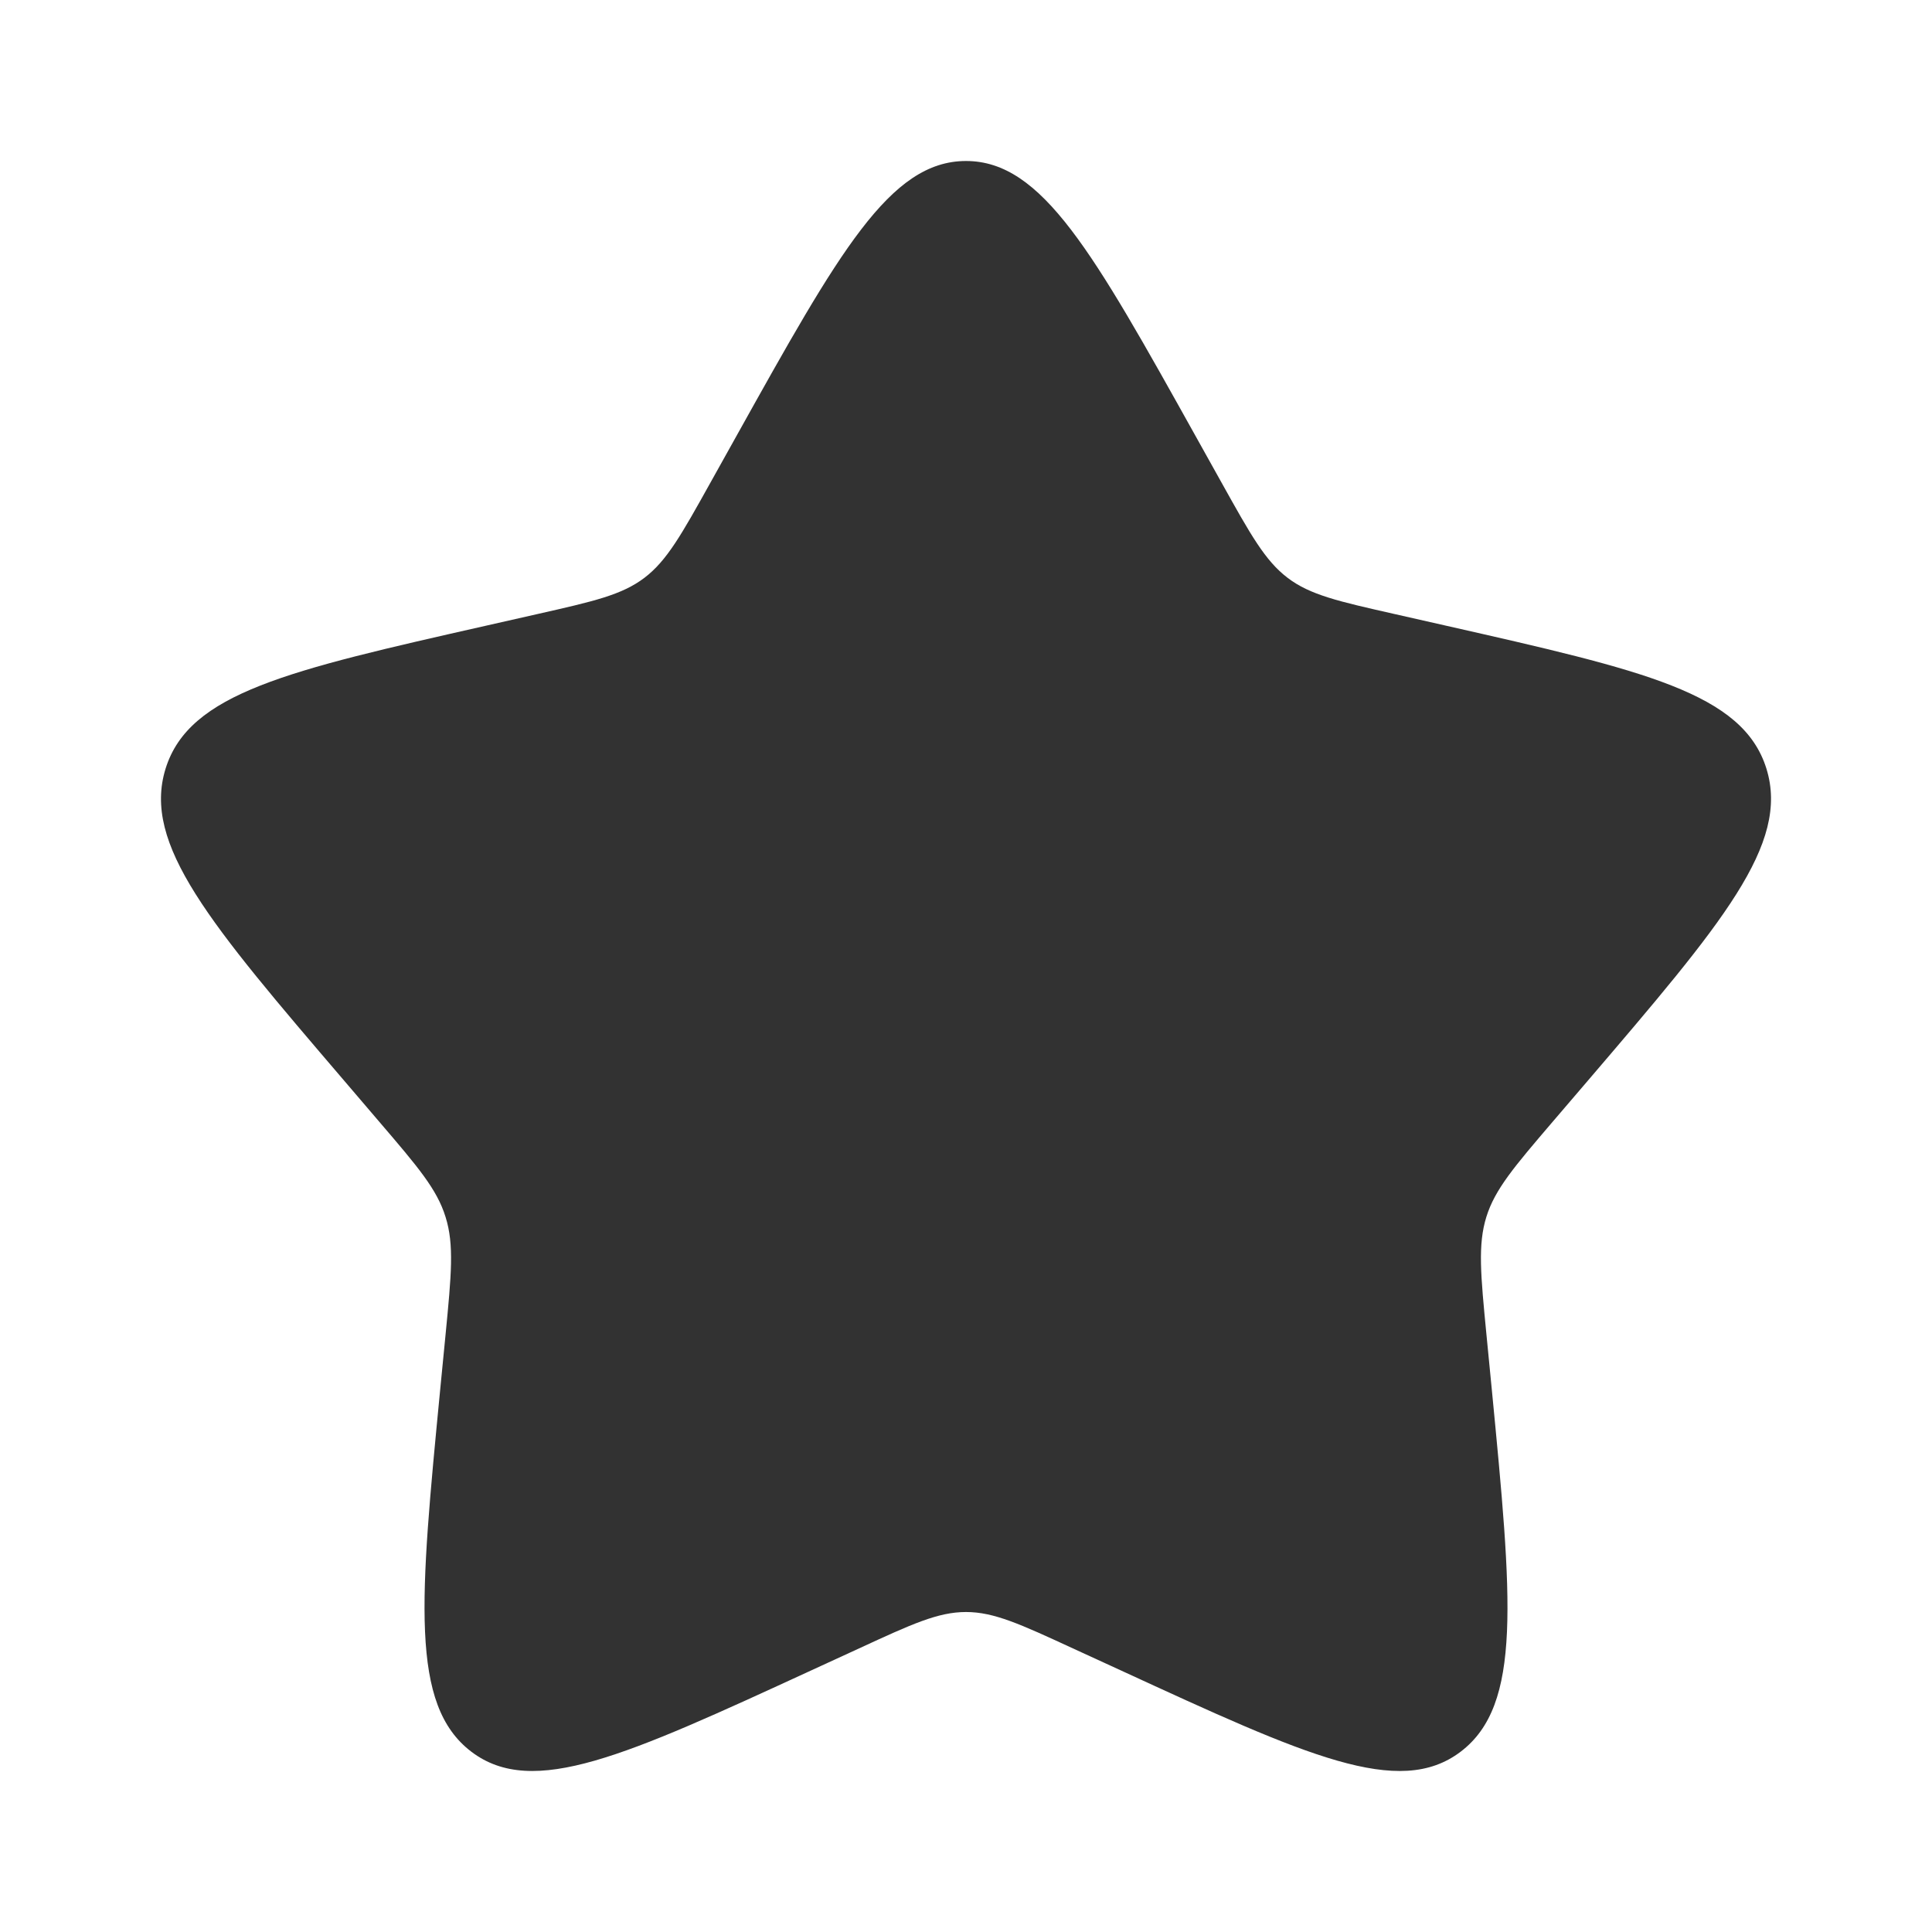
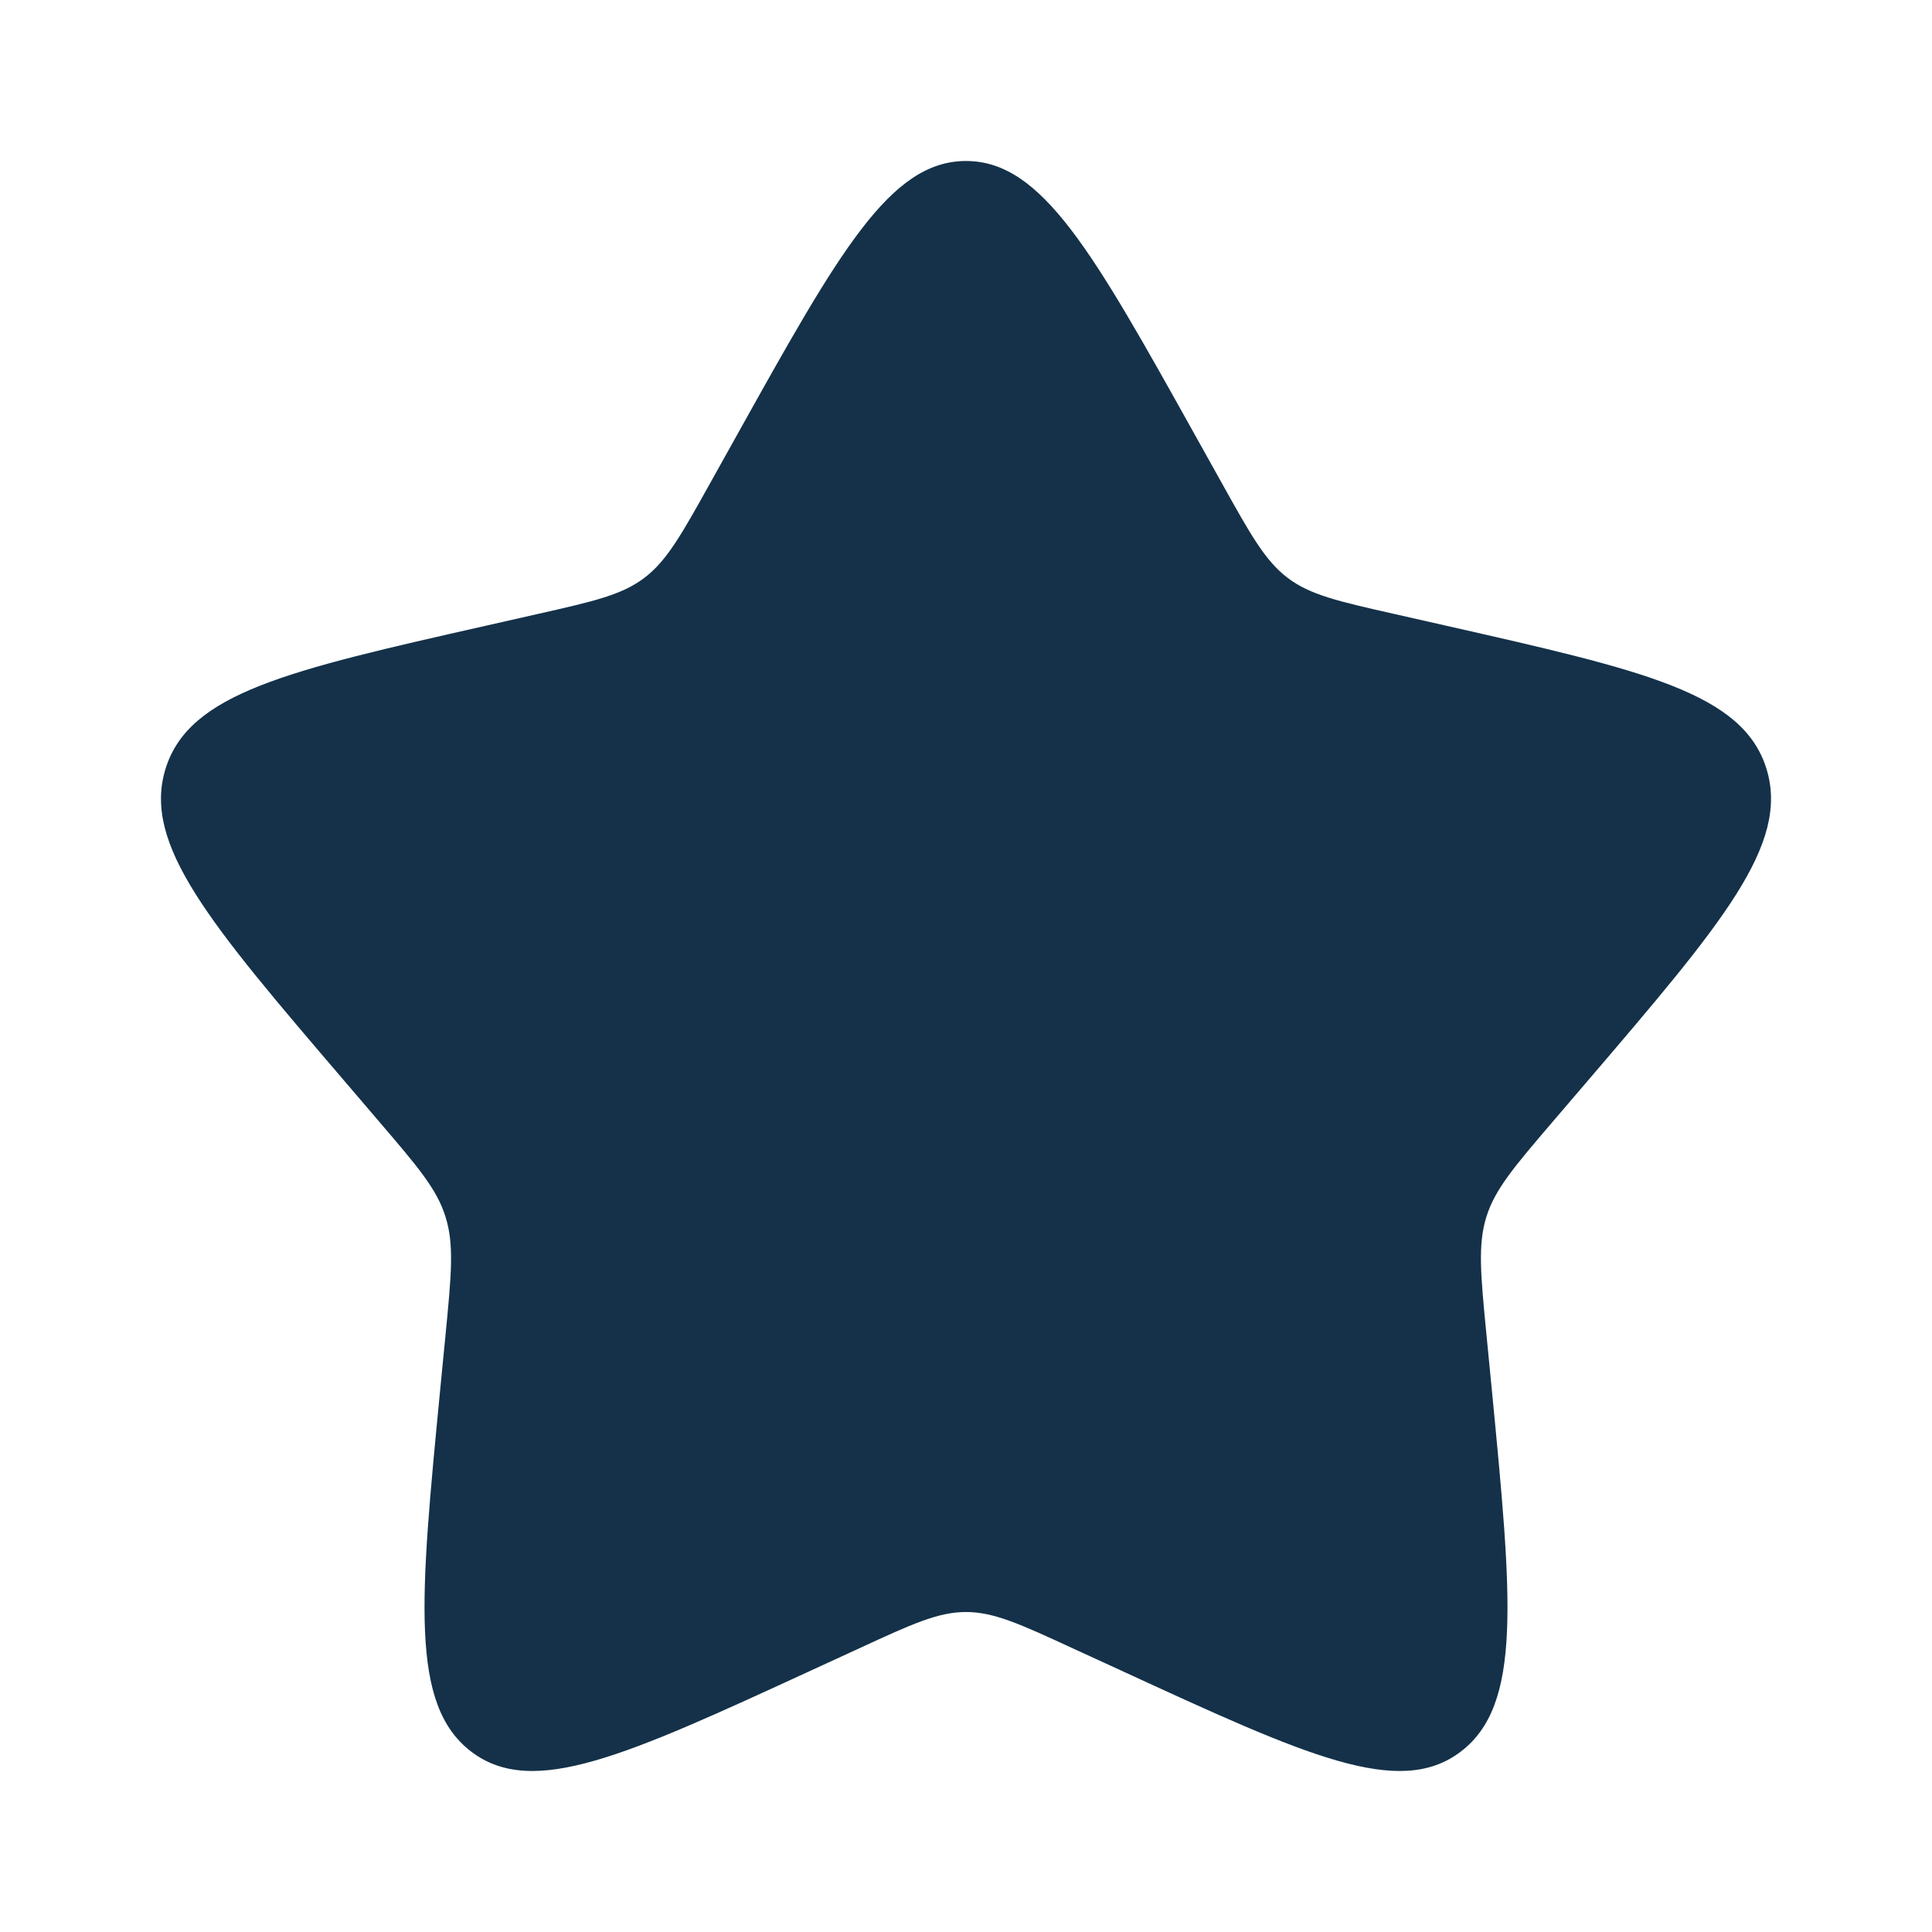
- <svg xmlns="http://www.w3.org/2000/svg" width="24" height="24" viewBox="0 0 24 24" fill="none">
-   <path d="M9.153 5.408C10.42 3.136 11.053 2 12 2C12.947 2 13.58 3.136 14.847 5.408L15.175 5.996C15.535 6.642 15.715 6.965 15.995 7.178C16.275 7.391 16.625 7.47 17.325 7.628L17.961 7.772C20.421 8.329 21.65 8.607 21.943 9.548C22.235 10.488 21.397 11.469 19.72 13.43L19.286 13.937C18.81 14.494 18.571 14.773 18.464 15.117C18.357 15.462 18.393 15.834 18.465 16.577L18.531 17.254C18.784 19.871 18.911 21.179 18.145 21.76C17.379 22.342 16.227 21.811 13.925 20.751L13.328 20.477C12.674 20.175 12.347 20.025 12 20.025C11.653 20.025 11.326 20.175 10.672 20.477L10.076 20.751C7.773 21.811 6.621 22.341 5.856 21.761C5.089 21.179 5.216 19.871 5.469 17.254L5.535 16.578C5.607 15.834 5.643 15.462 5.535 15.118C5.429 14.773 5.19 14.494 4.714 13.938L4.28 13.43C2.603 11.47 1.765 10.489 2.057 9.548C2.35 8.607 3.58 8.328 6.04 7.772L6.676 7.628C7.375 7.47 7.724 7.391 8.005 7.178C8.285 6.965 8.465 6.642 8.825 5.996L9.153 5.408Z" fill="#323232" />
+ <svg xmlns="http://www.w3.org/2000/svg" width="24" height="24" viewBox="0 0 24 24" fill="#143149">
+   <path d="M9.153 5.408C10.42 3.136 11.053 2 12 2C12.947 2 13.58 3.136 14.847 5.408L15.175 5.996C15.535 6.642 15.715 6.965 15.995 7.178C16.275 7.391 16.625 7.47 17.325 7.628L17.961 7.772C20.421 8.329 21.65 8.607 21.943 9.548C22.235 10.488 21.397 11.469 19.72 13.43L19.286 13.937C18.81 14.494 18.571 14.773 18.464 15.117C18.357 15.462 18.393 15.834 18.465 16.577L18.531 17.254C18.784 19.871 18.911 21.179 18.145 21.76C17.379 22.342 16.227 21.811 13.925 20.751L13.328 20.477C12.674 20.175 12.347 20.025 12 20.025C11.653 20.025 11.326 20.175 10.672 20.477L10.076 20.751C7.773 21.811 6.621 22.341 5.856 21.761C5.089 21.179 5.216 19.871 5.469 17.254L5.535 16.578C5.607 15.834 5.643 15.462 5.535 15.118C5.429 14.773 5.19 14.494 4.714 13.938L4.28 13.43C2.603 11.47 1.765 10.489 2.057 9.548C2.35 8.607 3.58 8.328 6.04 7.772L6.676 7.628C7.375 7.47 7.724 7.391 8.005 7.178C8.285 6.965 8.465 6.642 8.825 5.996L9.153 5.408Z" fill="#none" />
</svg>
